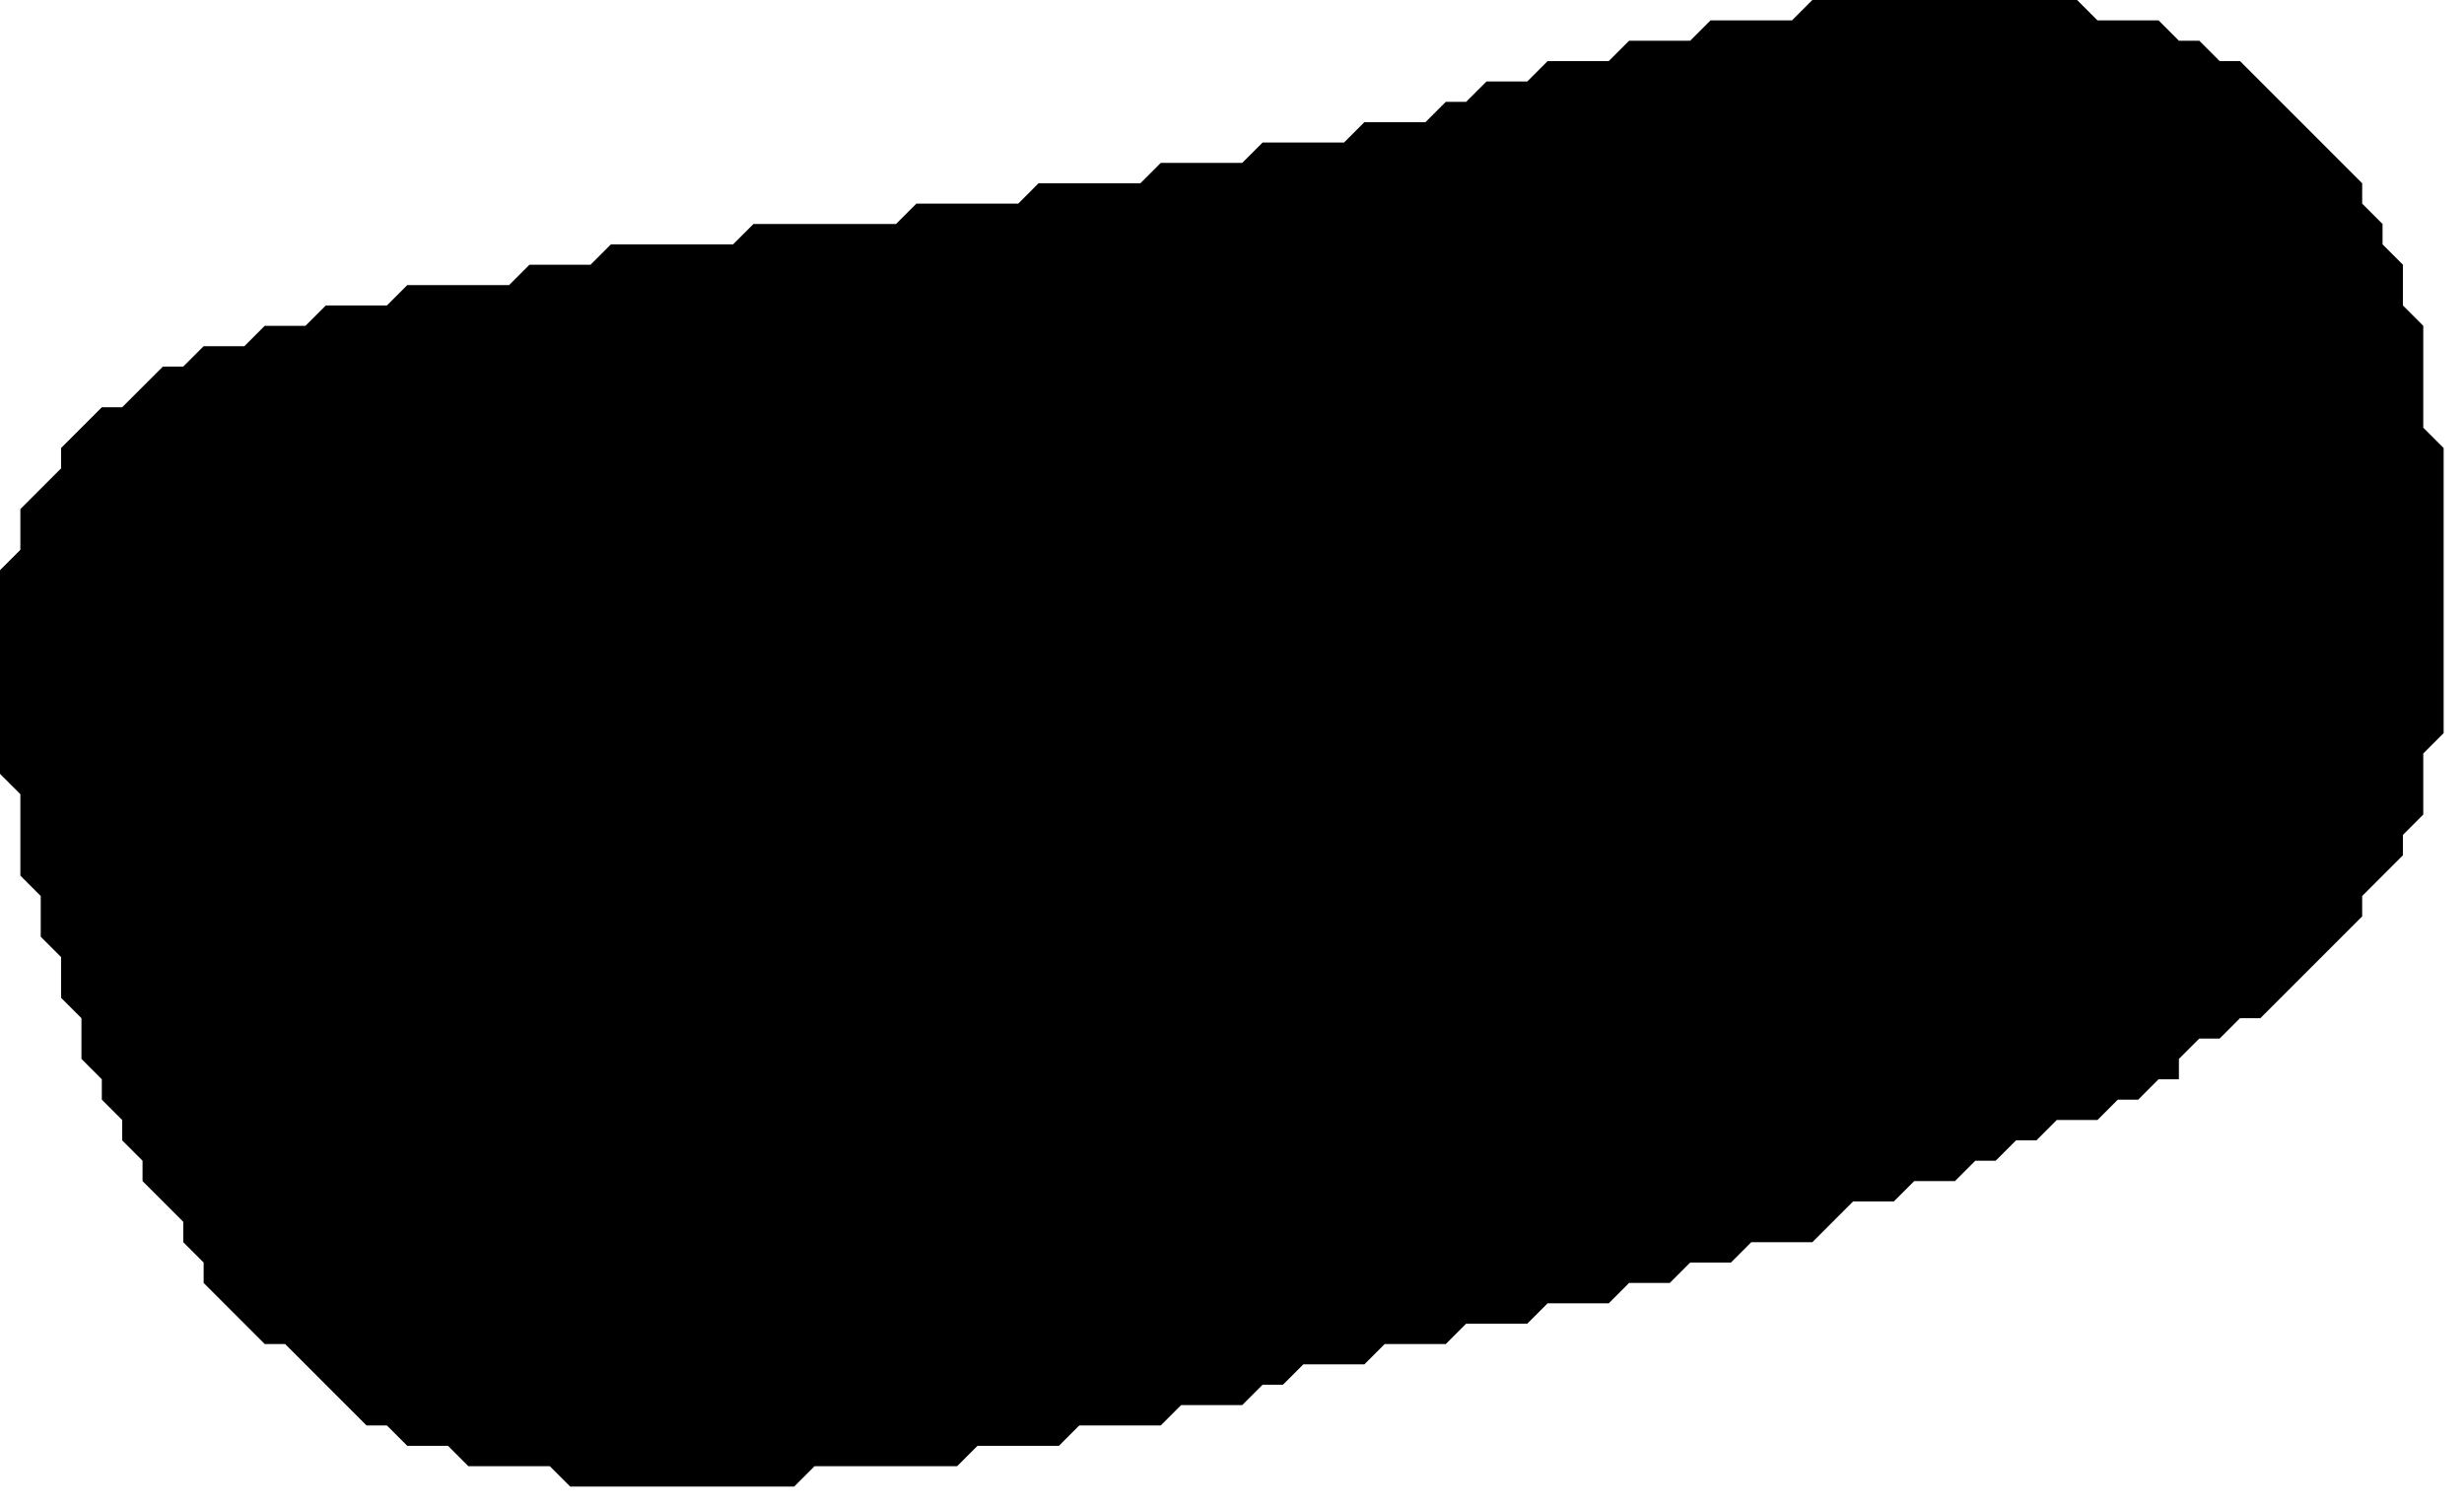
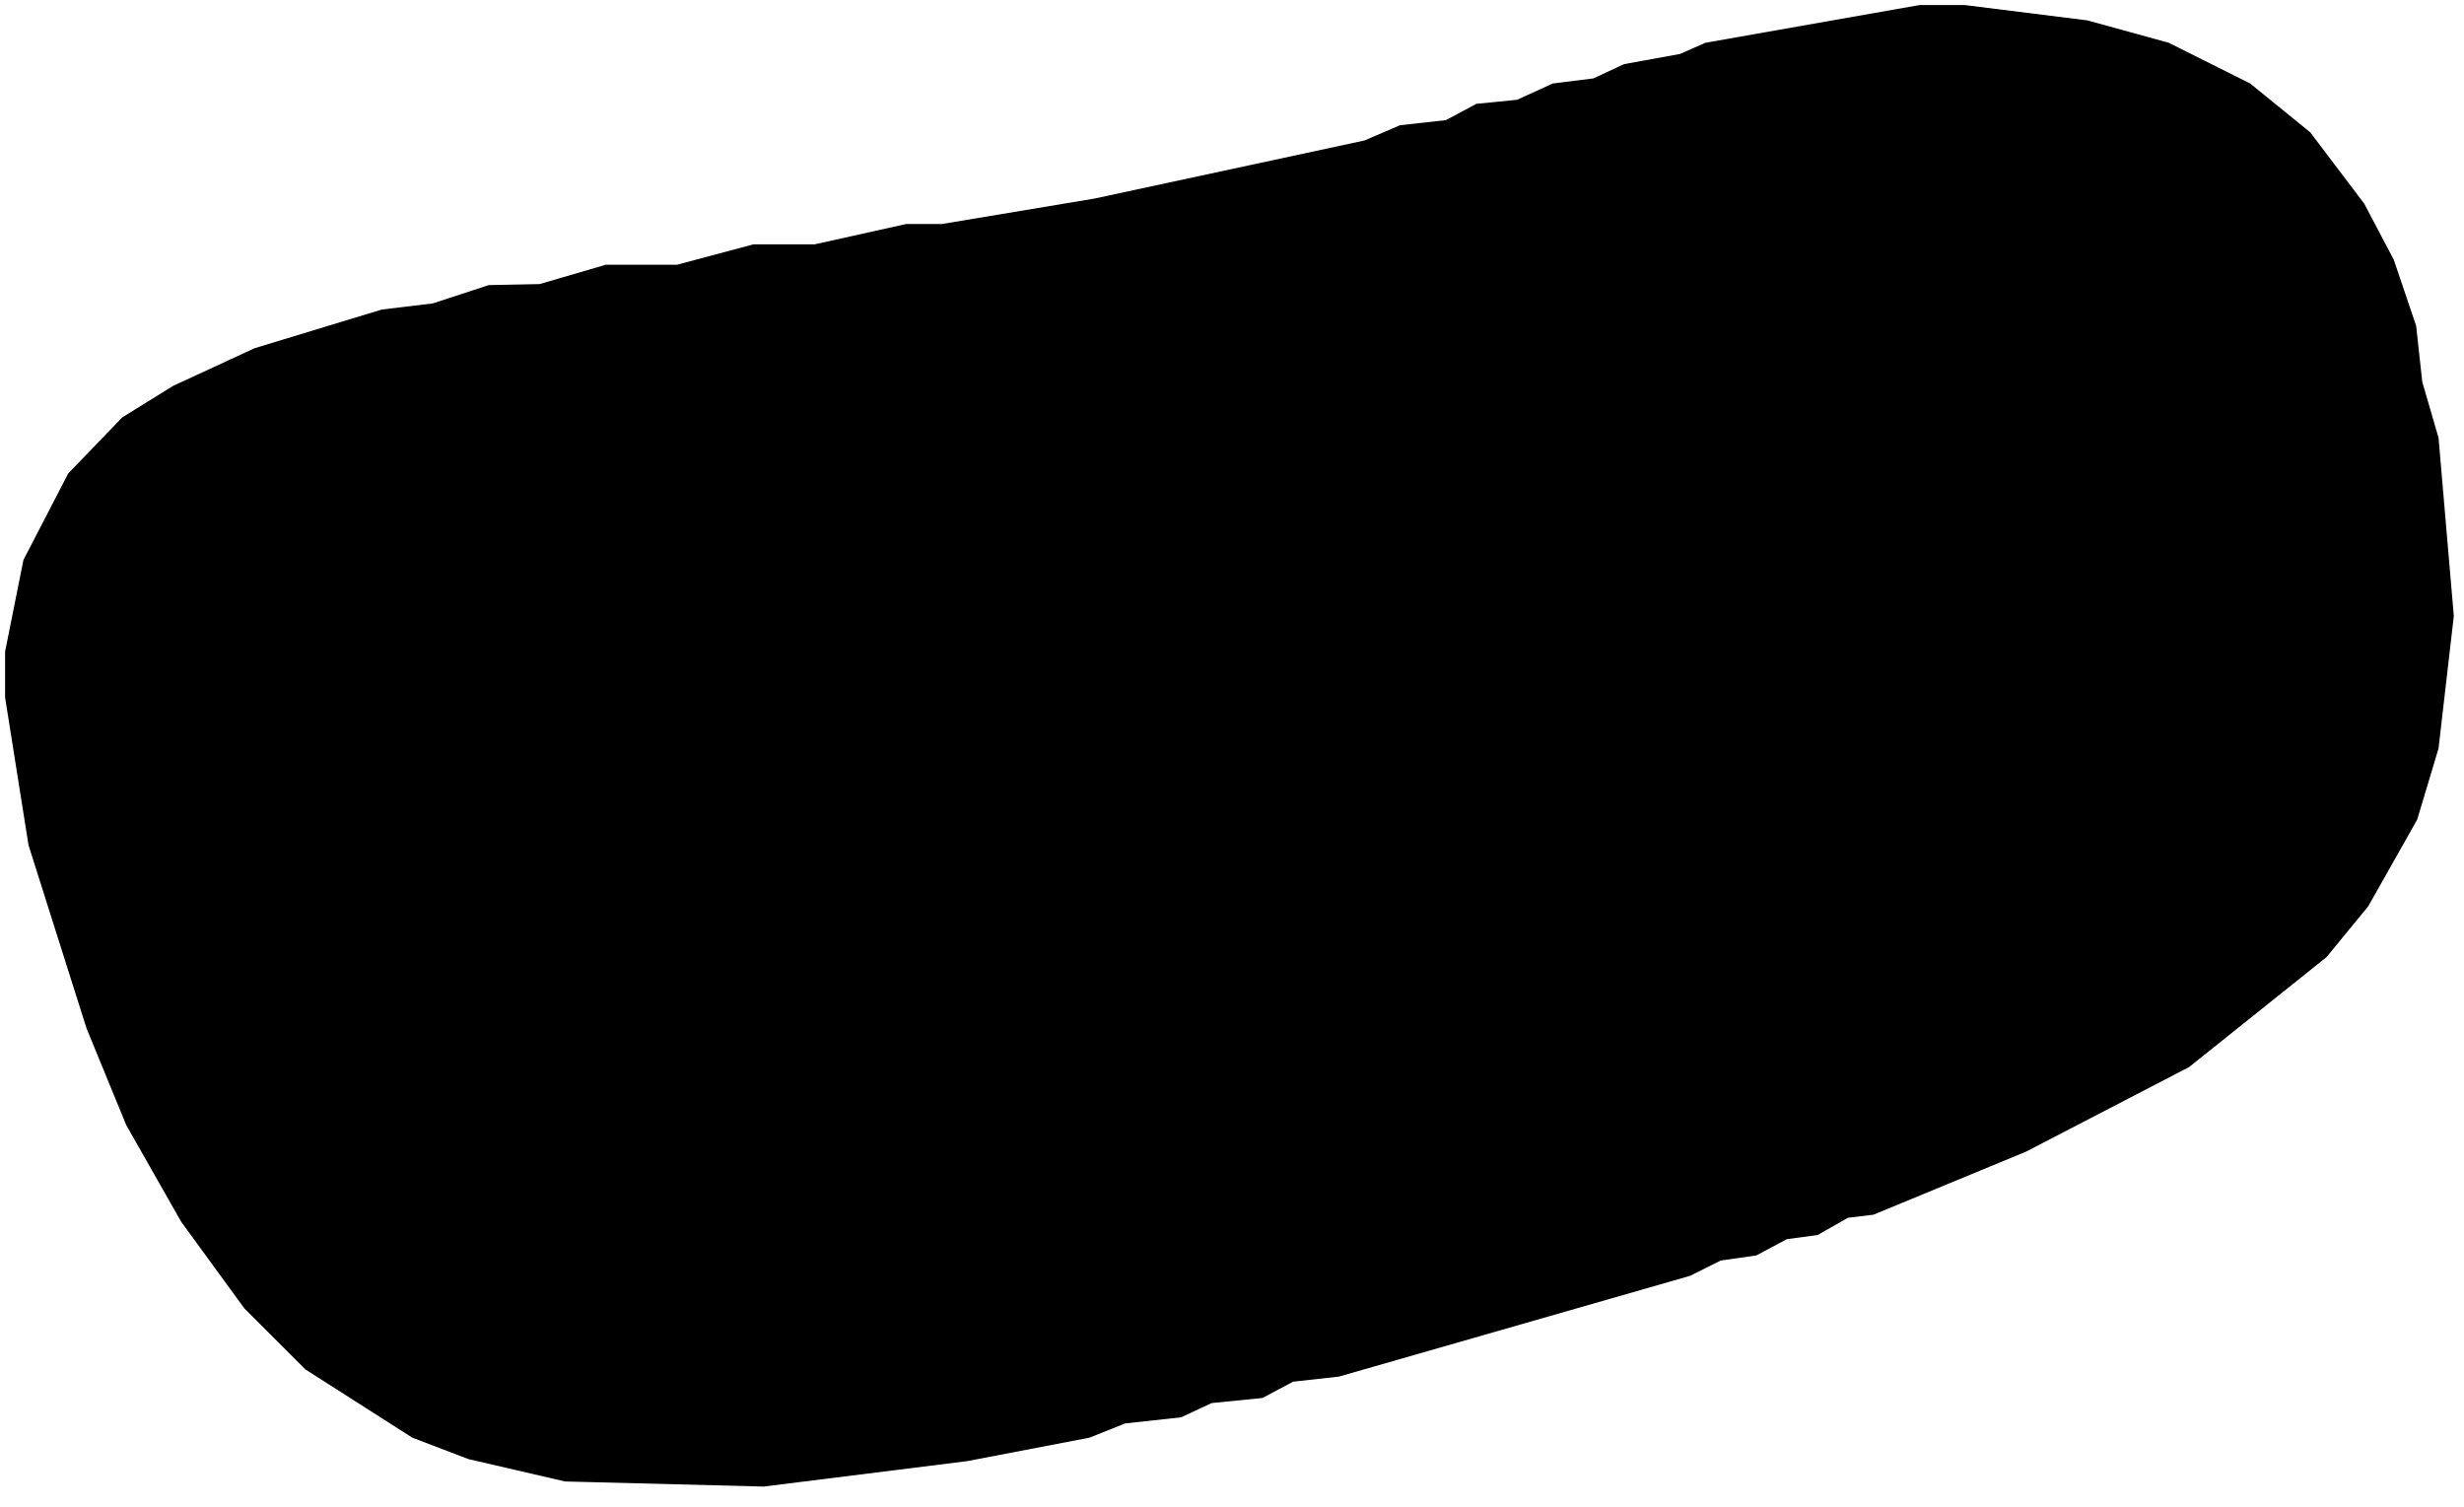
<svg xmlns="http://www.w3.org/2000/svg" viewBox="0 0 121 74" width="100%" height="100%">
-   <path d="M 118.00 13.00 L 117.00 12.00 L 117.00 11.00 L 116.00 10.00 L 116.00 9.00 L 110.00 3.00 L 109.00 3.00 L 108.00 2.00 L 107.00 2.00 L 106.00 1.00 L 103.00 1.00 L 102.00 0.00 L 89.00 0.00 L 88.00 1.00 L 84.00 1.00 L 83.00 2.00 L 80.00 2.00 L 79.00 3.00 L 76.00 3.00 L 75.00 4.00 L 73.00 4.00 L 72.00 5.00 L 71.00 5.00 L 70.00 6.00 L 67.00 6.00 L 66.00 7.00 L 62.00 7.00 L 61.00 8.00 L 57.00 8.00 L 56.00 9.00 L 51.00 9.00 L 50.00 10.00 L 45.00 10.00 L 44.00 11.00 L 37.00 11.00 L 36.00 12.00 L 30.00 12.00 L 29.00 13.00 L 26.00 13.00 L 25.00 14.00 L 20.00 14.00 L 19.00 15.00 L 16.00 15.00 L 15.00 16.00 L 13.00 16.00 L 12.00 17.00 L 10.00 17.00 L 9.00 18.00 L 8.00 18.00 L 6.00 20.00 L 5.00 20.00 L 3.00 22.00 L 3.00 23.00 L 1.00 25.00 L 1.00 27.00 L 0.00 28.00 L 0.00 38.00 L 1.00 39.00 L 1.00 43.00 L 2.00 44.00 L 2.00 46.00 L 3.00 47.00 L 3.00 49.00 L 4.00 50.00 L 4.00 52.00 L 5.00 53.00 L 5.00 54.00 L 6.00 55.00 L 6.00 56.00 L 7.00 57.00 L 7.00 58.00 L 9.00 60.00 L 9.00 61.00 L 10.00 62.00 L 10.00 63.00 L 13.00 66.00 L 14.00 66.00 L 18.00 70.00 L 19.00 70.00 L 20.00 71.00 L 22.00 71.00 L 23.00 72.00 L 27.00 72.00 L 28.00 73.00 L 39.00 73.00 L 40.00 72.00 L 47.00 72.00 L 48.00 71.00 L 52.00 71.00 L 53.00 70.00 L 57.00 70.00 L 58.00 69.00 L 61.00 69.00 L 62.00 68.00 L 63.00 68.00 L 64.00 67.00 L 67.00 67.00 L 68.00 66.00 L 71.00 66.00 L 72.00 65.00 L 75.00 65.00 L 76.00 64.00 L 79.00 64.00 L 80.00 63.00 L 82.00 63.00 L 83.00 62.00 L 85.00 62.00 L 86.00 61.00 L 89.00 61.00 L 91.00 59.00 L 93.00 59.00 L 94.00 58.00 L 96.00 58.00 L 97.00 57.00 L 98.00 57.00 L 99.00 56.00 L 100.00 56.00 L 101.00 55.00 L 103.00 55.00 L 104.00 54.00 L 105.00 54.00 L 106.00 53.00 L 107.00 53.00 L 107.00 52.00 L 108.00 51.00 L 109.00 51.00 L 110.00 50.00 L 111.00 50.00 L 116.00 45.00 L 116.00 44.00 L 118.00 42.00 L 118.00 41.00 L 119.00 40.00 L 119.00 37.00 L 120.00 36.00 L 120.00 22.00 L 119.00 21.00 L 119.00 16.00 L 118.00 15.00 Z" fill="currentColor" fill-rule="evenodd" />
+   <path d="M 117.55 12.75 L 116.10 10.00 L 113.45 6.50 L 110.50 4.10 L 106.50 2.10 L 102.50 1.00 L 96.50 0.25 L 94.25 0.25 L 83.75 2.10 L 82.50 2.65 L 79.75 3.15 L 78.25 3.85 L 76.25 4.10 L 74.50 4.90 L 72.50 5.10 L 71.00 5.90 L 68.75 6.15 L 67.00 6.90 L 53.75 9.75 L 46.25 11.00 L 44.50 11.00 L 40.00 12.00 L 37.00 12.00 L 33.25 13.00 L 29.75 13.00 L 26.50 13.95 L 24.00 14.00 L 21.25 14.90 L 18.75 15.20 L 12.50 17.10 L 8.50 18.95 L 6.00 20.50 L 3.35 23.25 L 1.15 27.50 L 0.25 32.00 L 0.25 34.25 L 1.40 41.50 L 4.25 50.50 L 6.20 55.25 L 8.90 60.00 L 12.00 64.25 L 15.00 67.25 L 20.25 70.60 L 23.00 71.65 L 27.75 72.75 L 37.50 73.00 L 47.50 71.75 L 53.50 70.60 L 55.25 69.90 L 58.00 69.60 L 59.50 68.90 L 62.00 68.65 L 63.50 67.85 L 65.75 67.60 L 83.00 62.65 L 84.50 61.90 L 86.25 61.65 L 87.75 60.85 L 89.25 60.65 L 90.75 59.80 L 92.00 59.65 L 99.50 56.55 L 107.50 52.40 L 114.25 47.00 L 116.30 44.50 L 118.70 40.25 L 119.75 36.75 L 120.50 30.25 L 119.75 21.50 L 118.95 18.75 L 118.65 16.00 Z" fill="currentColor" fill-rule="evenodd" />
</svg>
